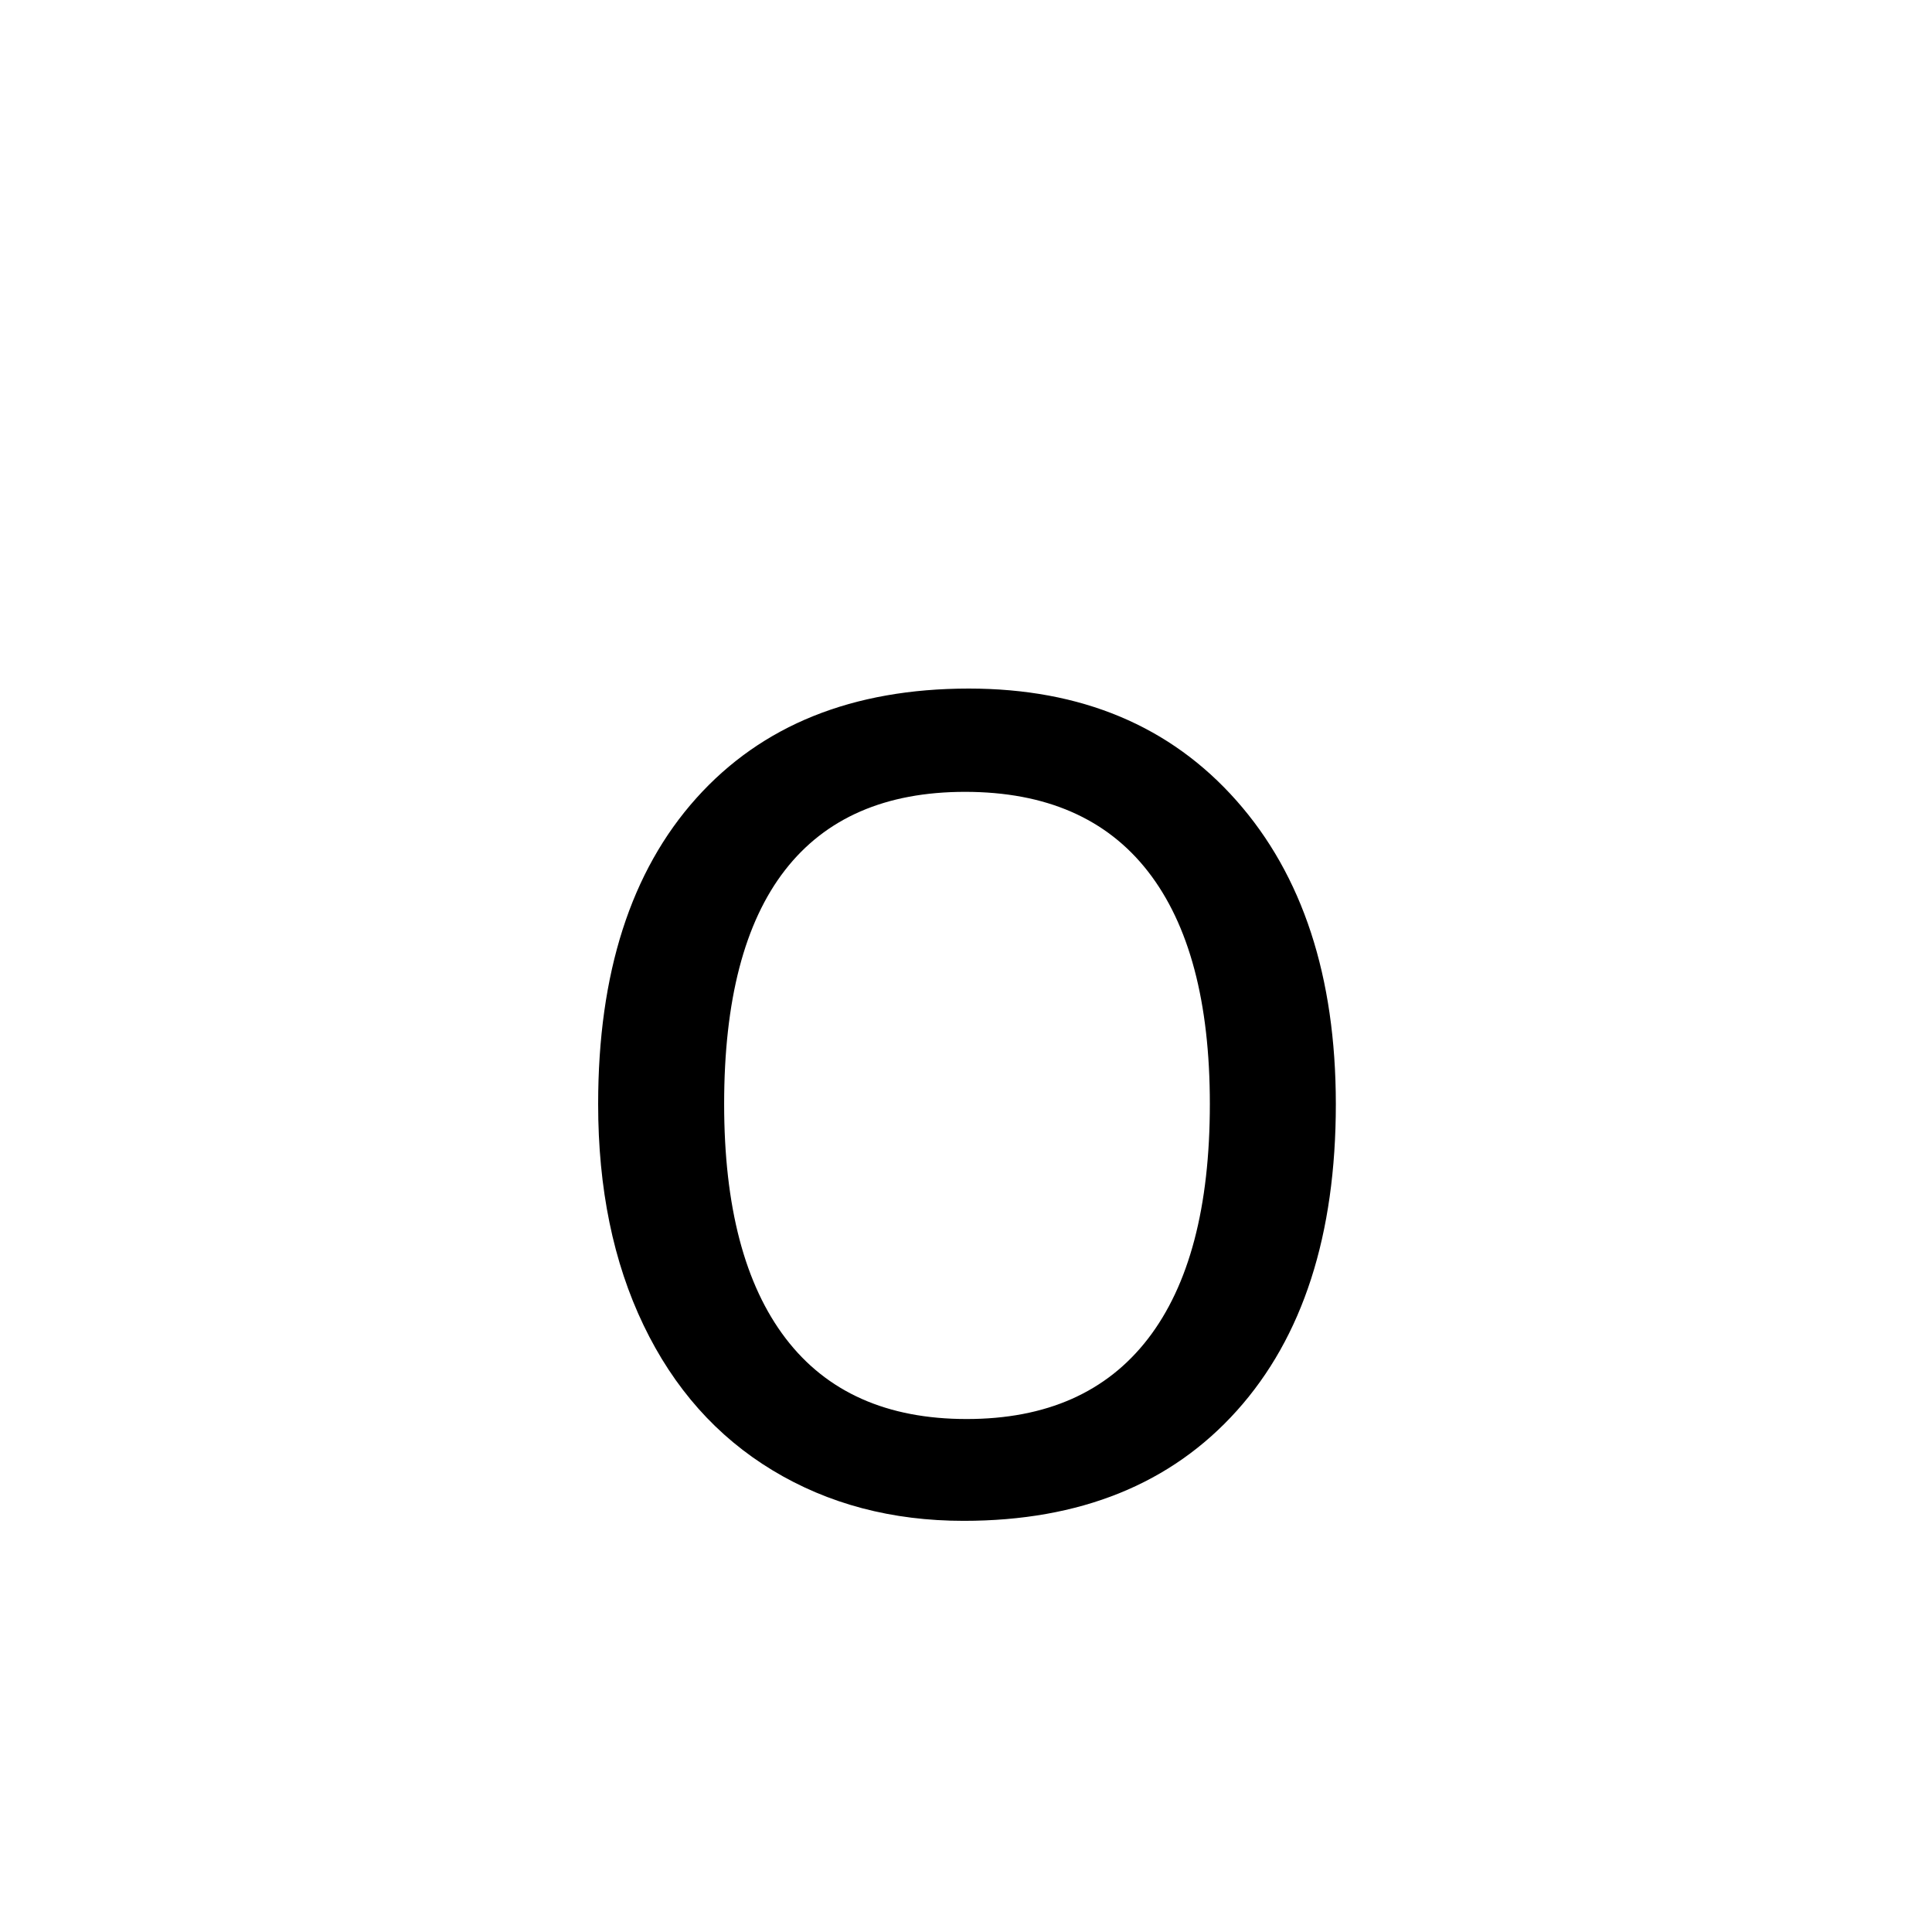
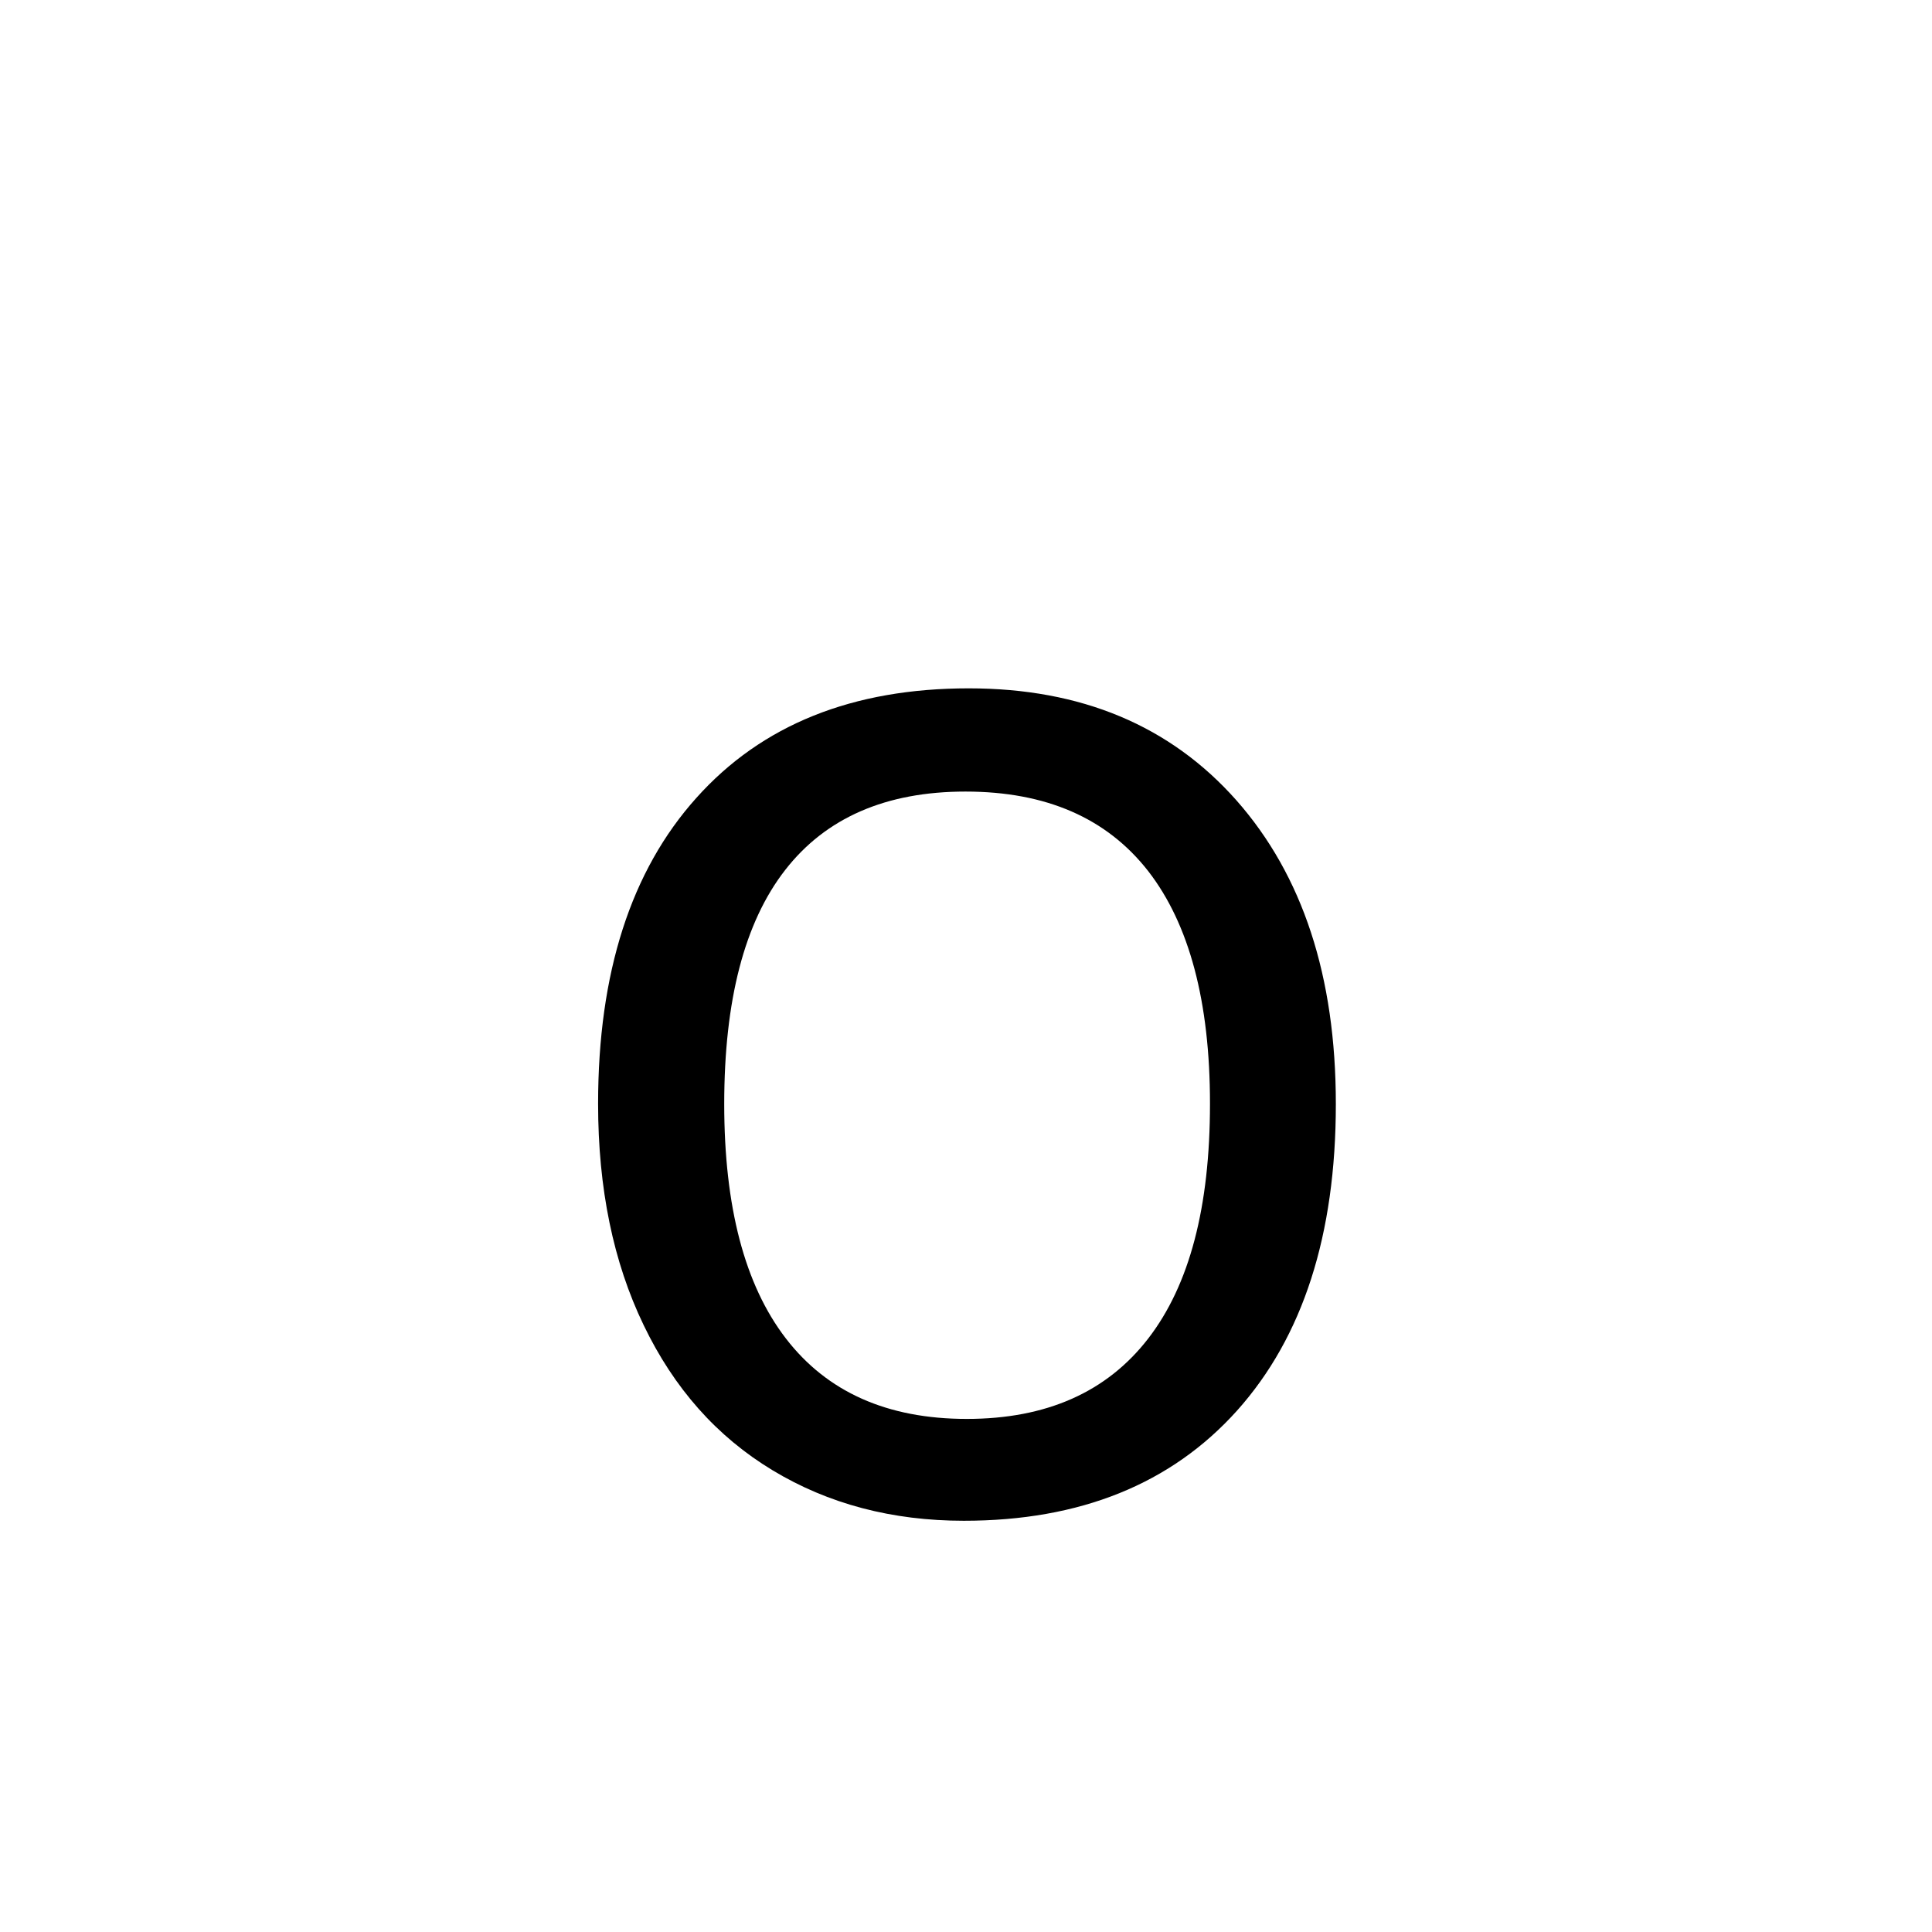
- <svg xmlns="http://www.w3.org/2000/svg" id="Layer_1" data-name="Layer 1" viewBox="0 0 700 700">
-   <path d="M484,400q0,71.14-35.83,111.08t-99,39.95q-39,0-69.27-18.31t-46.72-52.56Q216.71,445.9,216.72,400q0-71.13,35.57-110.81T351,249.48q61.05,0,97,40.61T484,400Zm-221.63,0q0,55.74,22.3,84.94t65.56,29.2q43.26,0,65.69-29.07T438.35,400q0-55.47-22.43-84.27T349.7,286.9q-43.27,0-65.3,28.4T262.37,400Z" />
+ <svg xmlns="http://www.w3.org/2000/svg" version="1.1" id="Layer_1" x="0px" y="0px" viewBox="0 0 700 700" style="enable-background:new 0 0 700 700;" xml:space="preserve">
+   <g>
+     <path d="M484,400c0,47.4-11.9,84.4-35.8,111.1c-23.9,26.6-56.9,39.9-99,39.9c-26,0-49.1-6.1-69.3-18.3s-35.7-29.7-46.7-52.6   c-11-22.8-16.5-49.5-16.5-80.2c0-47.4,11.9-84.4,35.6-110.8c23.7-26.5,56.6-39.7,98.7-39.7c40.7,0,73,13.5,97,40.6   C472,317.2,484,353.8,484,400z M262.4,400c0,37.2,7.4,65.5,22.3,84.9s36.7,29.2,65.6,29.2c28.8,0,50.7-9.7,65.7-29.1   c15-19.4,22.4-47.7,22.4-85.1c0-37-7.5-65.1-22.4-84.3c-15-19.2-37-28.8-66.2-28.8c-28.8,0-50.6,9.5-65.3,28.4   C269.7,334.2,262.4,362.5,262.4,400z" />
+   </g>
</svg>
